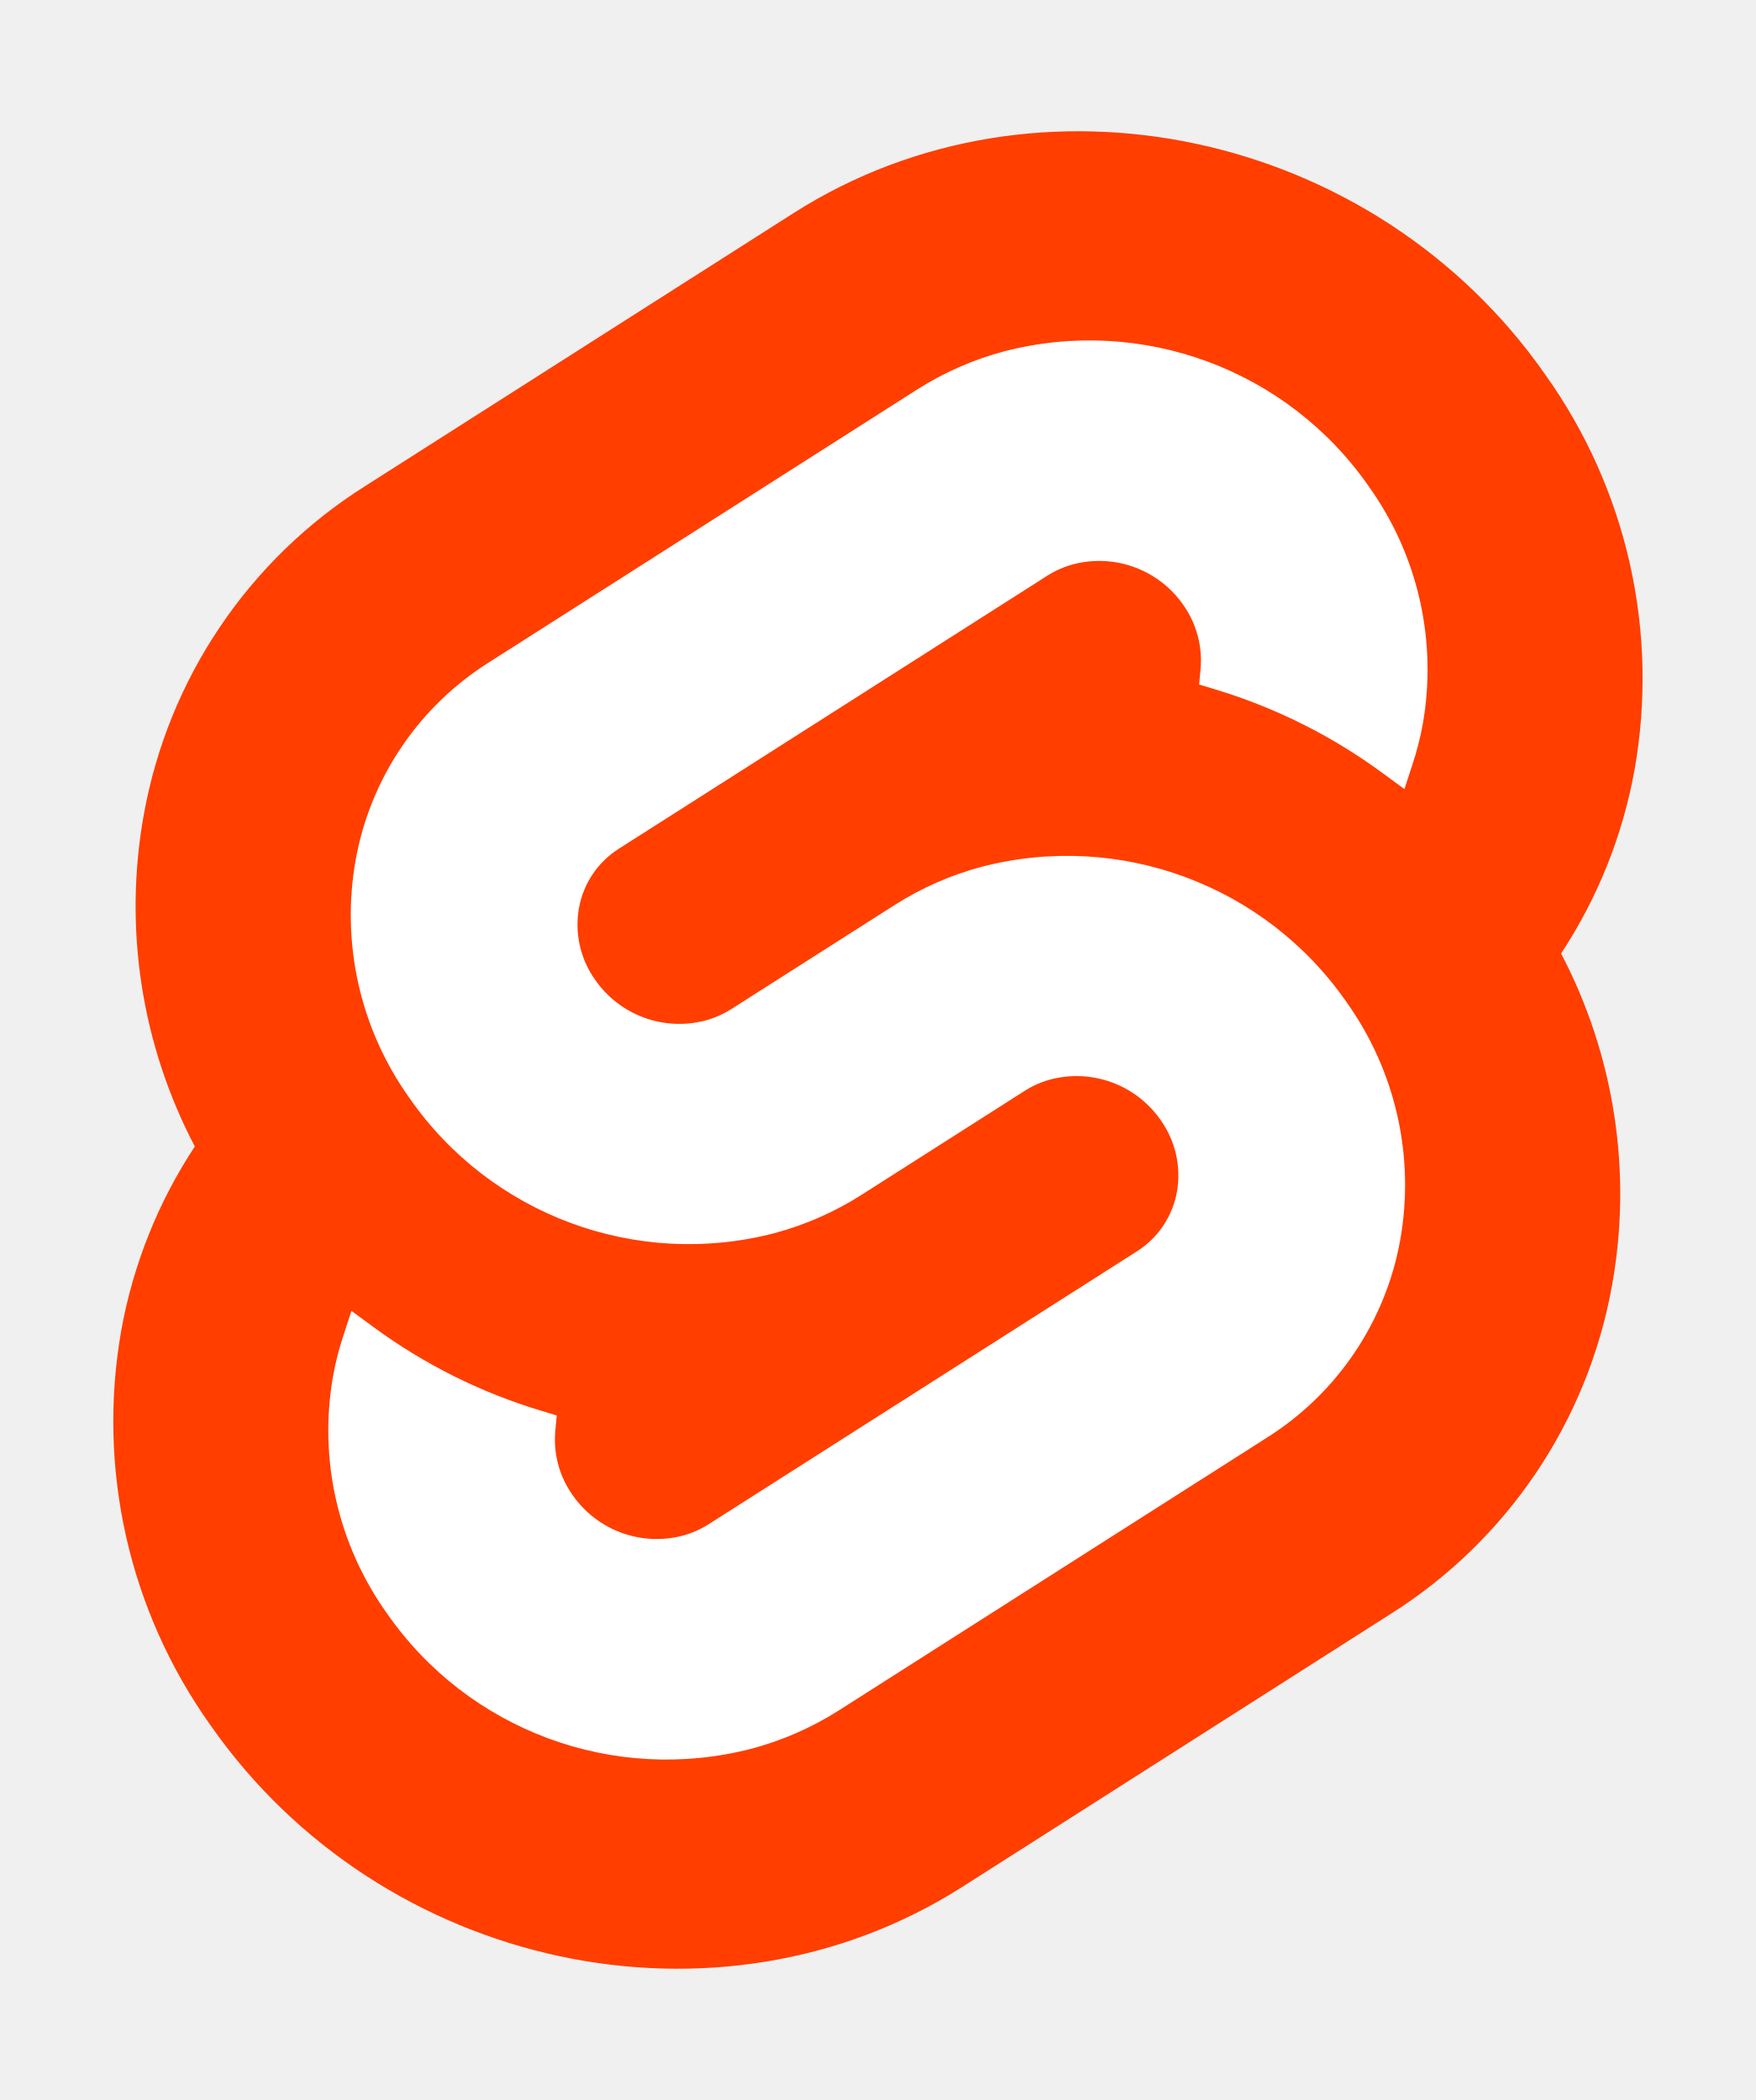
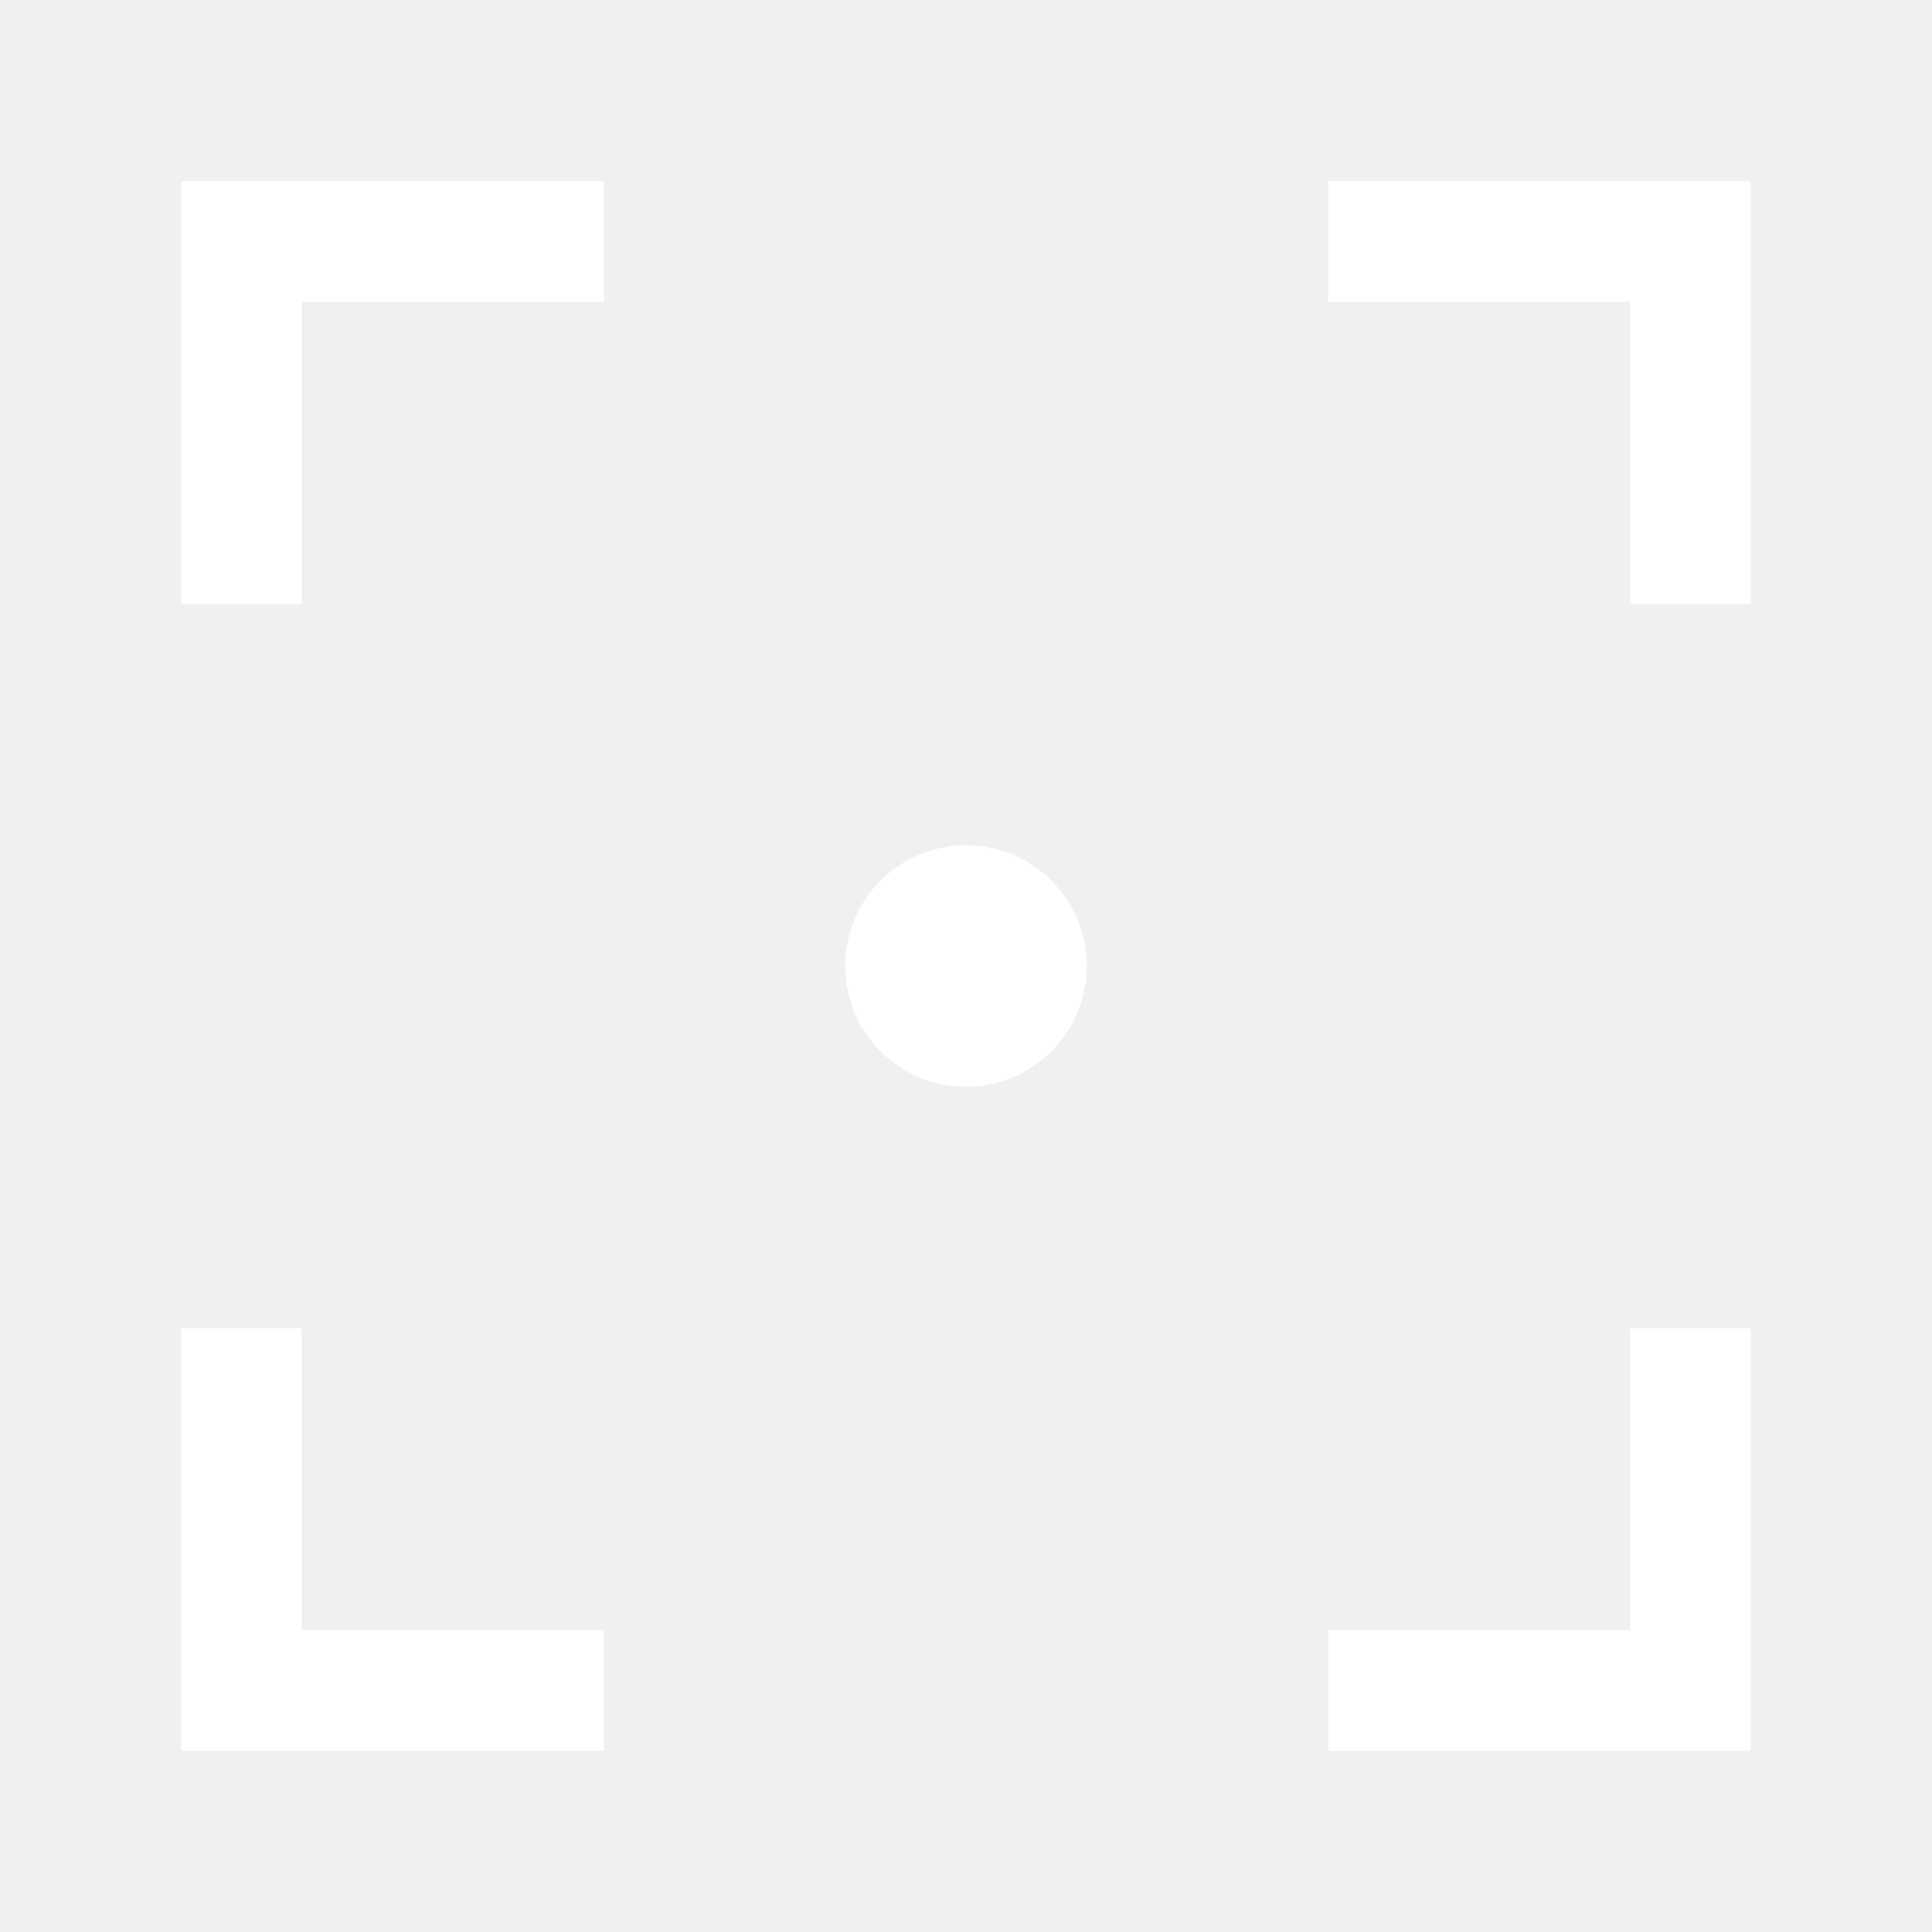
- <svg xmlns="http://www.w3.org/2000/svg" width="107" height="128" viewBox="0 0 107 128">
-   <path d="M94.157 22.819c-10.4-14.885-30.94-19.297-45.792-9.835L22.282 29.608A29.92 29.92 0 0 0 8.764 49.65a31.5 31.5 0 0 0 3.108 20.231 30 30 0 0 0-4.477 11.183 31.9 31.9 0 0 0 5.448 24.116c10.402 14.887 30.942 19.297 45.791 9.835l26.083-16.624A29.92 29.92 0 0 0 98.235 78.35a31.53 31.53 0 0 0-3.105-20.232 30 30 0 0 0 4.474-11.182 31.88 31.88 0 0 0-5.447-24.116" style="fill:#ff3e00" />
-   <path d="M45.817 106.582a20.72 20.72 0 0 1-22.237-8.243 19.17 19.17 0 0 1-3.277-14.503 18 18 0 0 1 .624-2.435l.49-1.498 1.337.981a33.6 33.6 0 0 0 10.203 5.098l.97.294-.09.968a5.85 5.85 0 0 0 1.052 3.878 6.24 6.24 0 0 0 6.695 2.485 5.8 5.8 0 0 0 1.603-.704L69.27 76.28a5.43 5.43 0 0 0 2.45-3.631 5.8 5.8 0 0 0-.987-4.371 6.24 6.24 0 0 0-6.698-2.487 5.7 5.7 0 0 0-1.6.704l-9.953 6.345a19 19 0 0 1-5.296 2.326 20.72 20.72 0 0 1-22.237-8.243 19.17 19.17 0 0 1-3.277-14.502 17.99 17.99 0 0 1 8.13-12.052l26.081-16.623a19 19 0 0 1 5.3-2.329 20.72 20.72 0 0 1 22.237 8.243 19.17 19.17 0 0 1 3.277 14.503 18 18 0 0 1-.624 2.435l-.49 1.498-1.337-.98a33.6 33.6 0 0 0-10.203-5.1l-.97-.294.09-.968a5.86 5.86 0 0 0-1.052-3.878 6.24 6.24 0 0 0-6.696-2.485 5.8 5.8 0 0 0-1.602.704L37.73 51.72a5.42 5.42 0 0 0-2.449 3.63 5.79 5.79 0 0 0 .986 4.372 6.24 6.24 0 0 0 6.698 2.486 5.8 5.8 0 0 0 1.602-.704l9.952-6.342a19 19 0 0 1 5.295-2.328 20.72 20.72 0 0 1 22.237 8.242 19.17 19.17 0 0 1 3.277 14.503 18 18 0 0 1-8.13 12.053l-26.081 16.622a19 19 0 0 1-5.3 2.328" style="fill:#fff" />
+ <svg xmlns="http://www.w3.org/2000/svg" viewBox="0 0 32 32" fill="none" stroke="white" stroke-width="2">
+   <path d="M4 10V4H10" />
+   <path d="M22 4H28V10" />
+   <path d="M28 22V28H22" />
+   <path d="M10 28H4V22" />
+   <circle cx="16" cy="16" r="2" fill="white" stroke="none" />
</svg>
